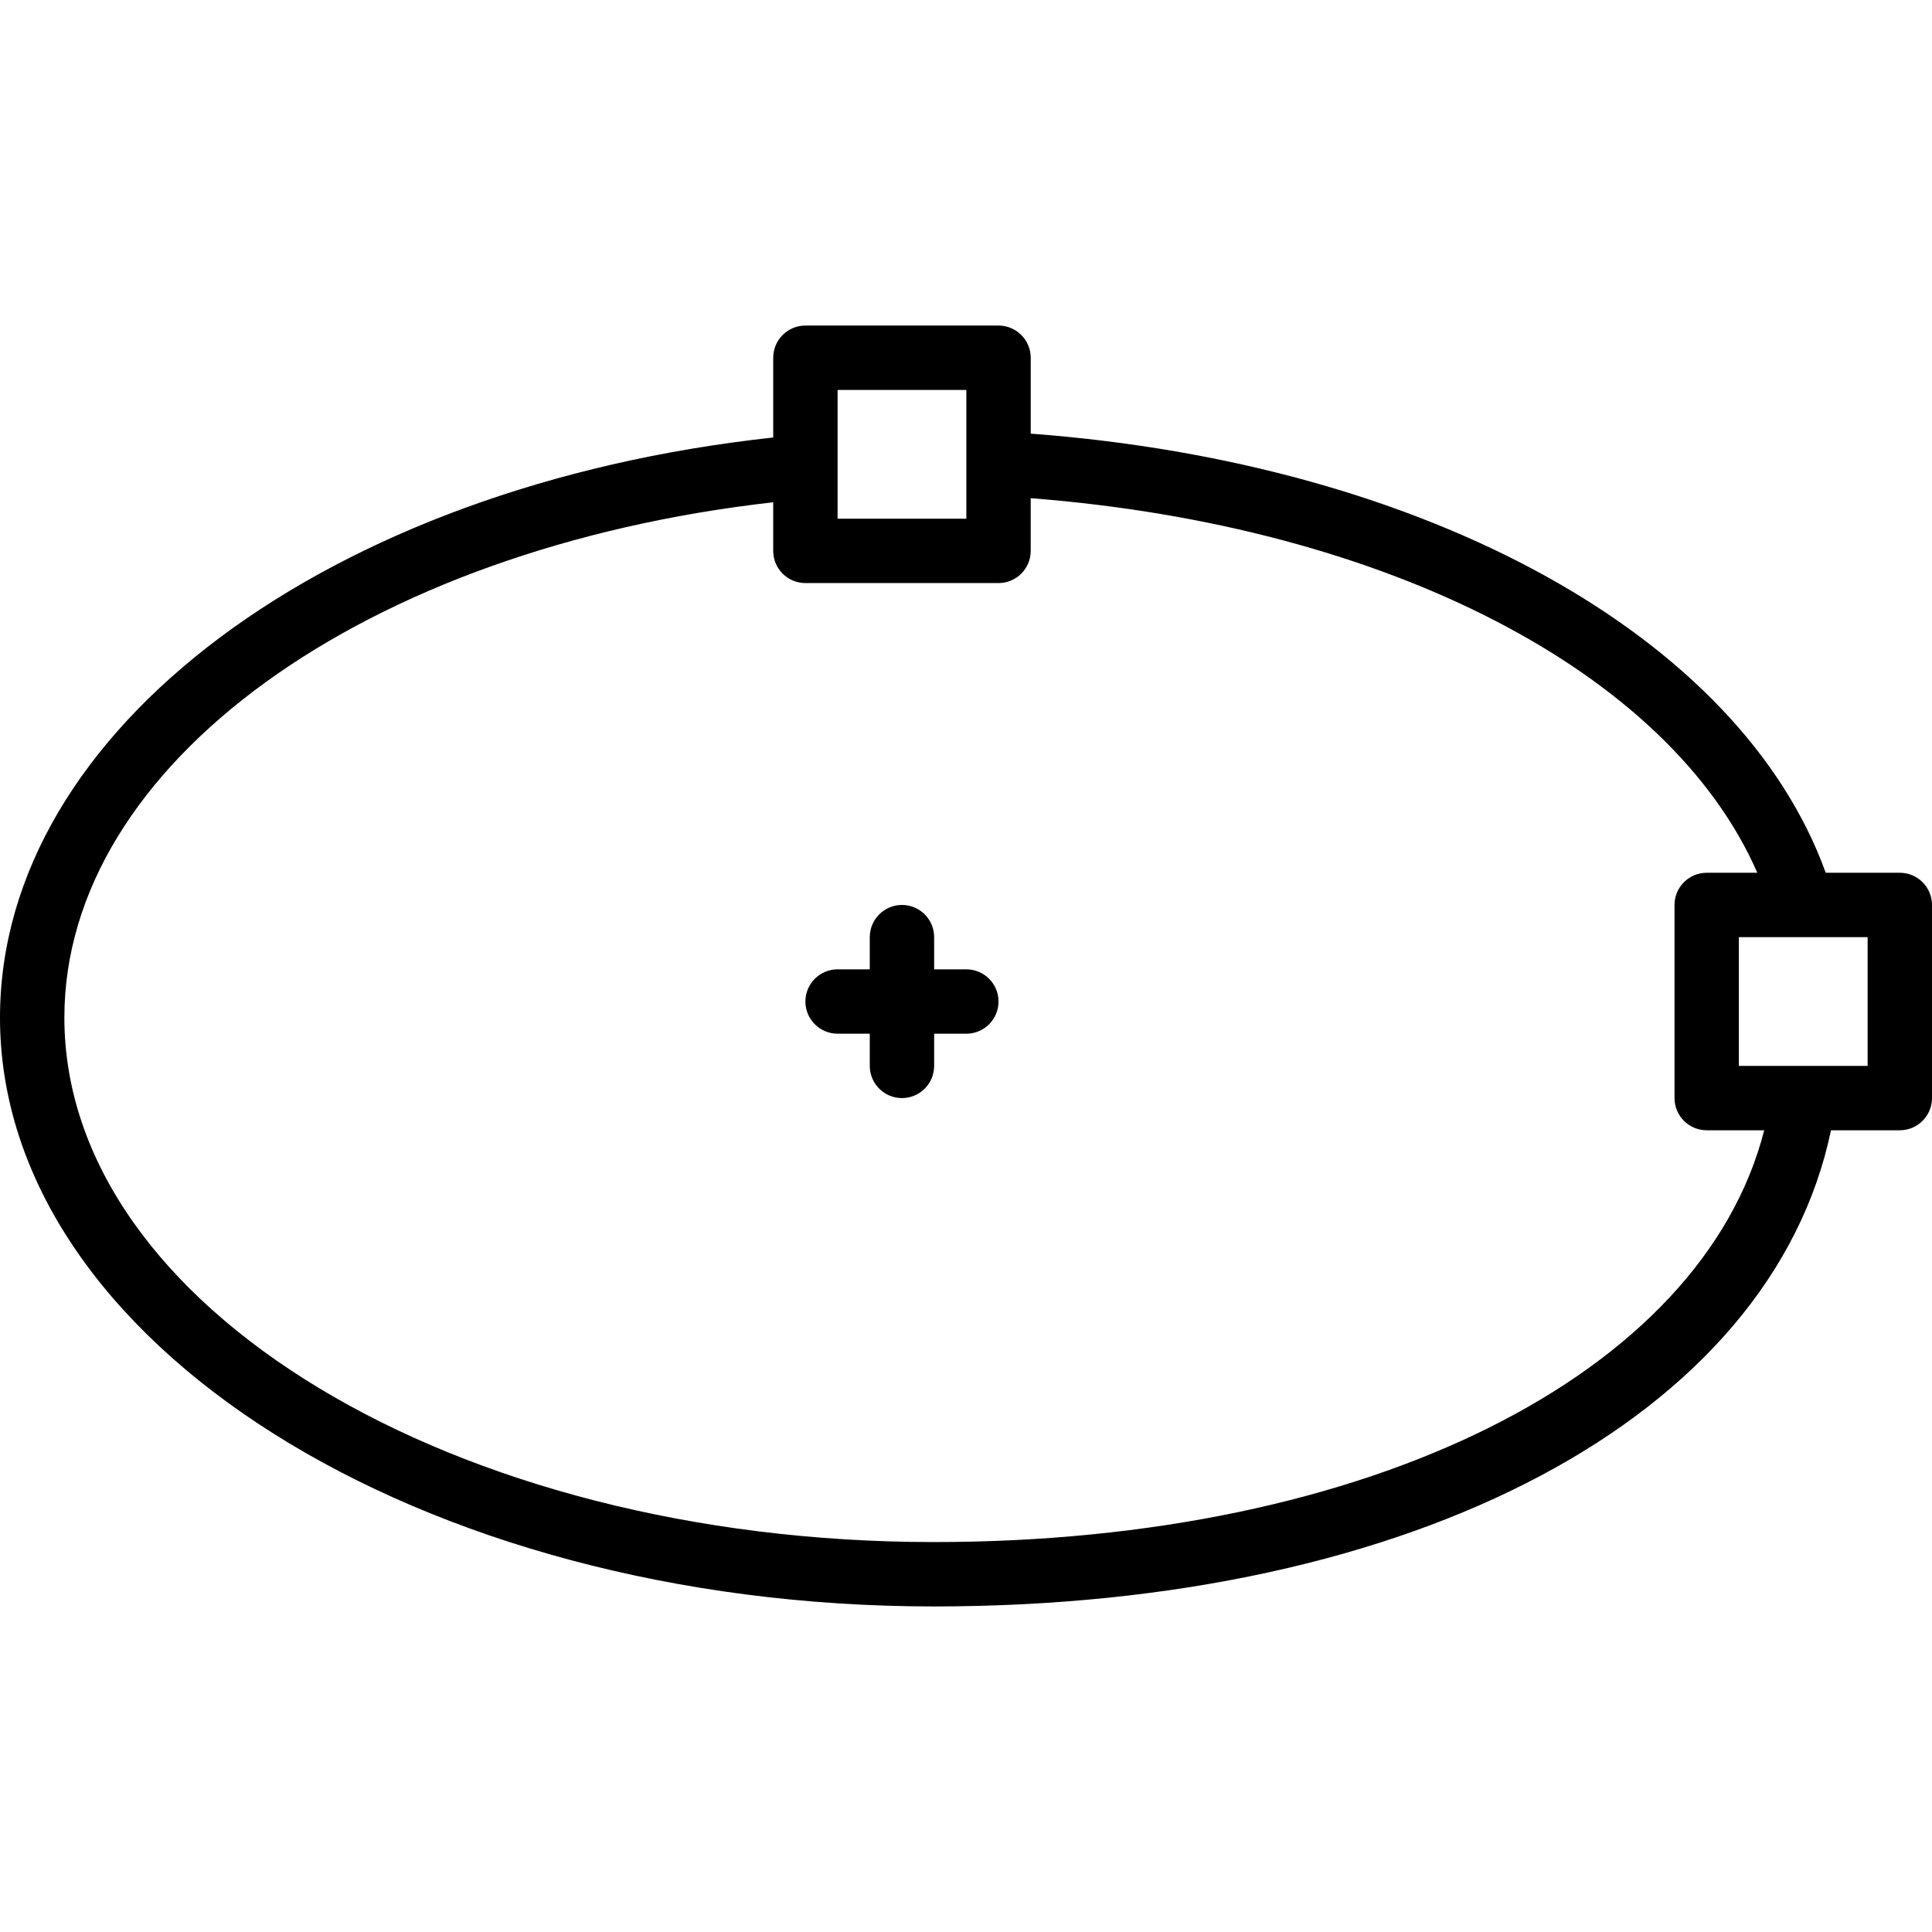
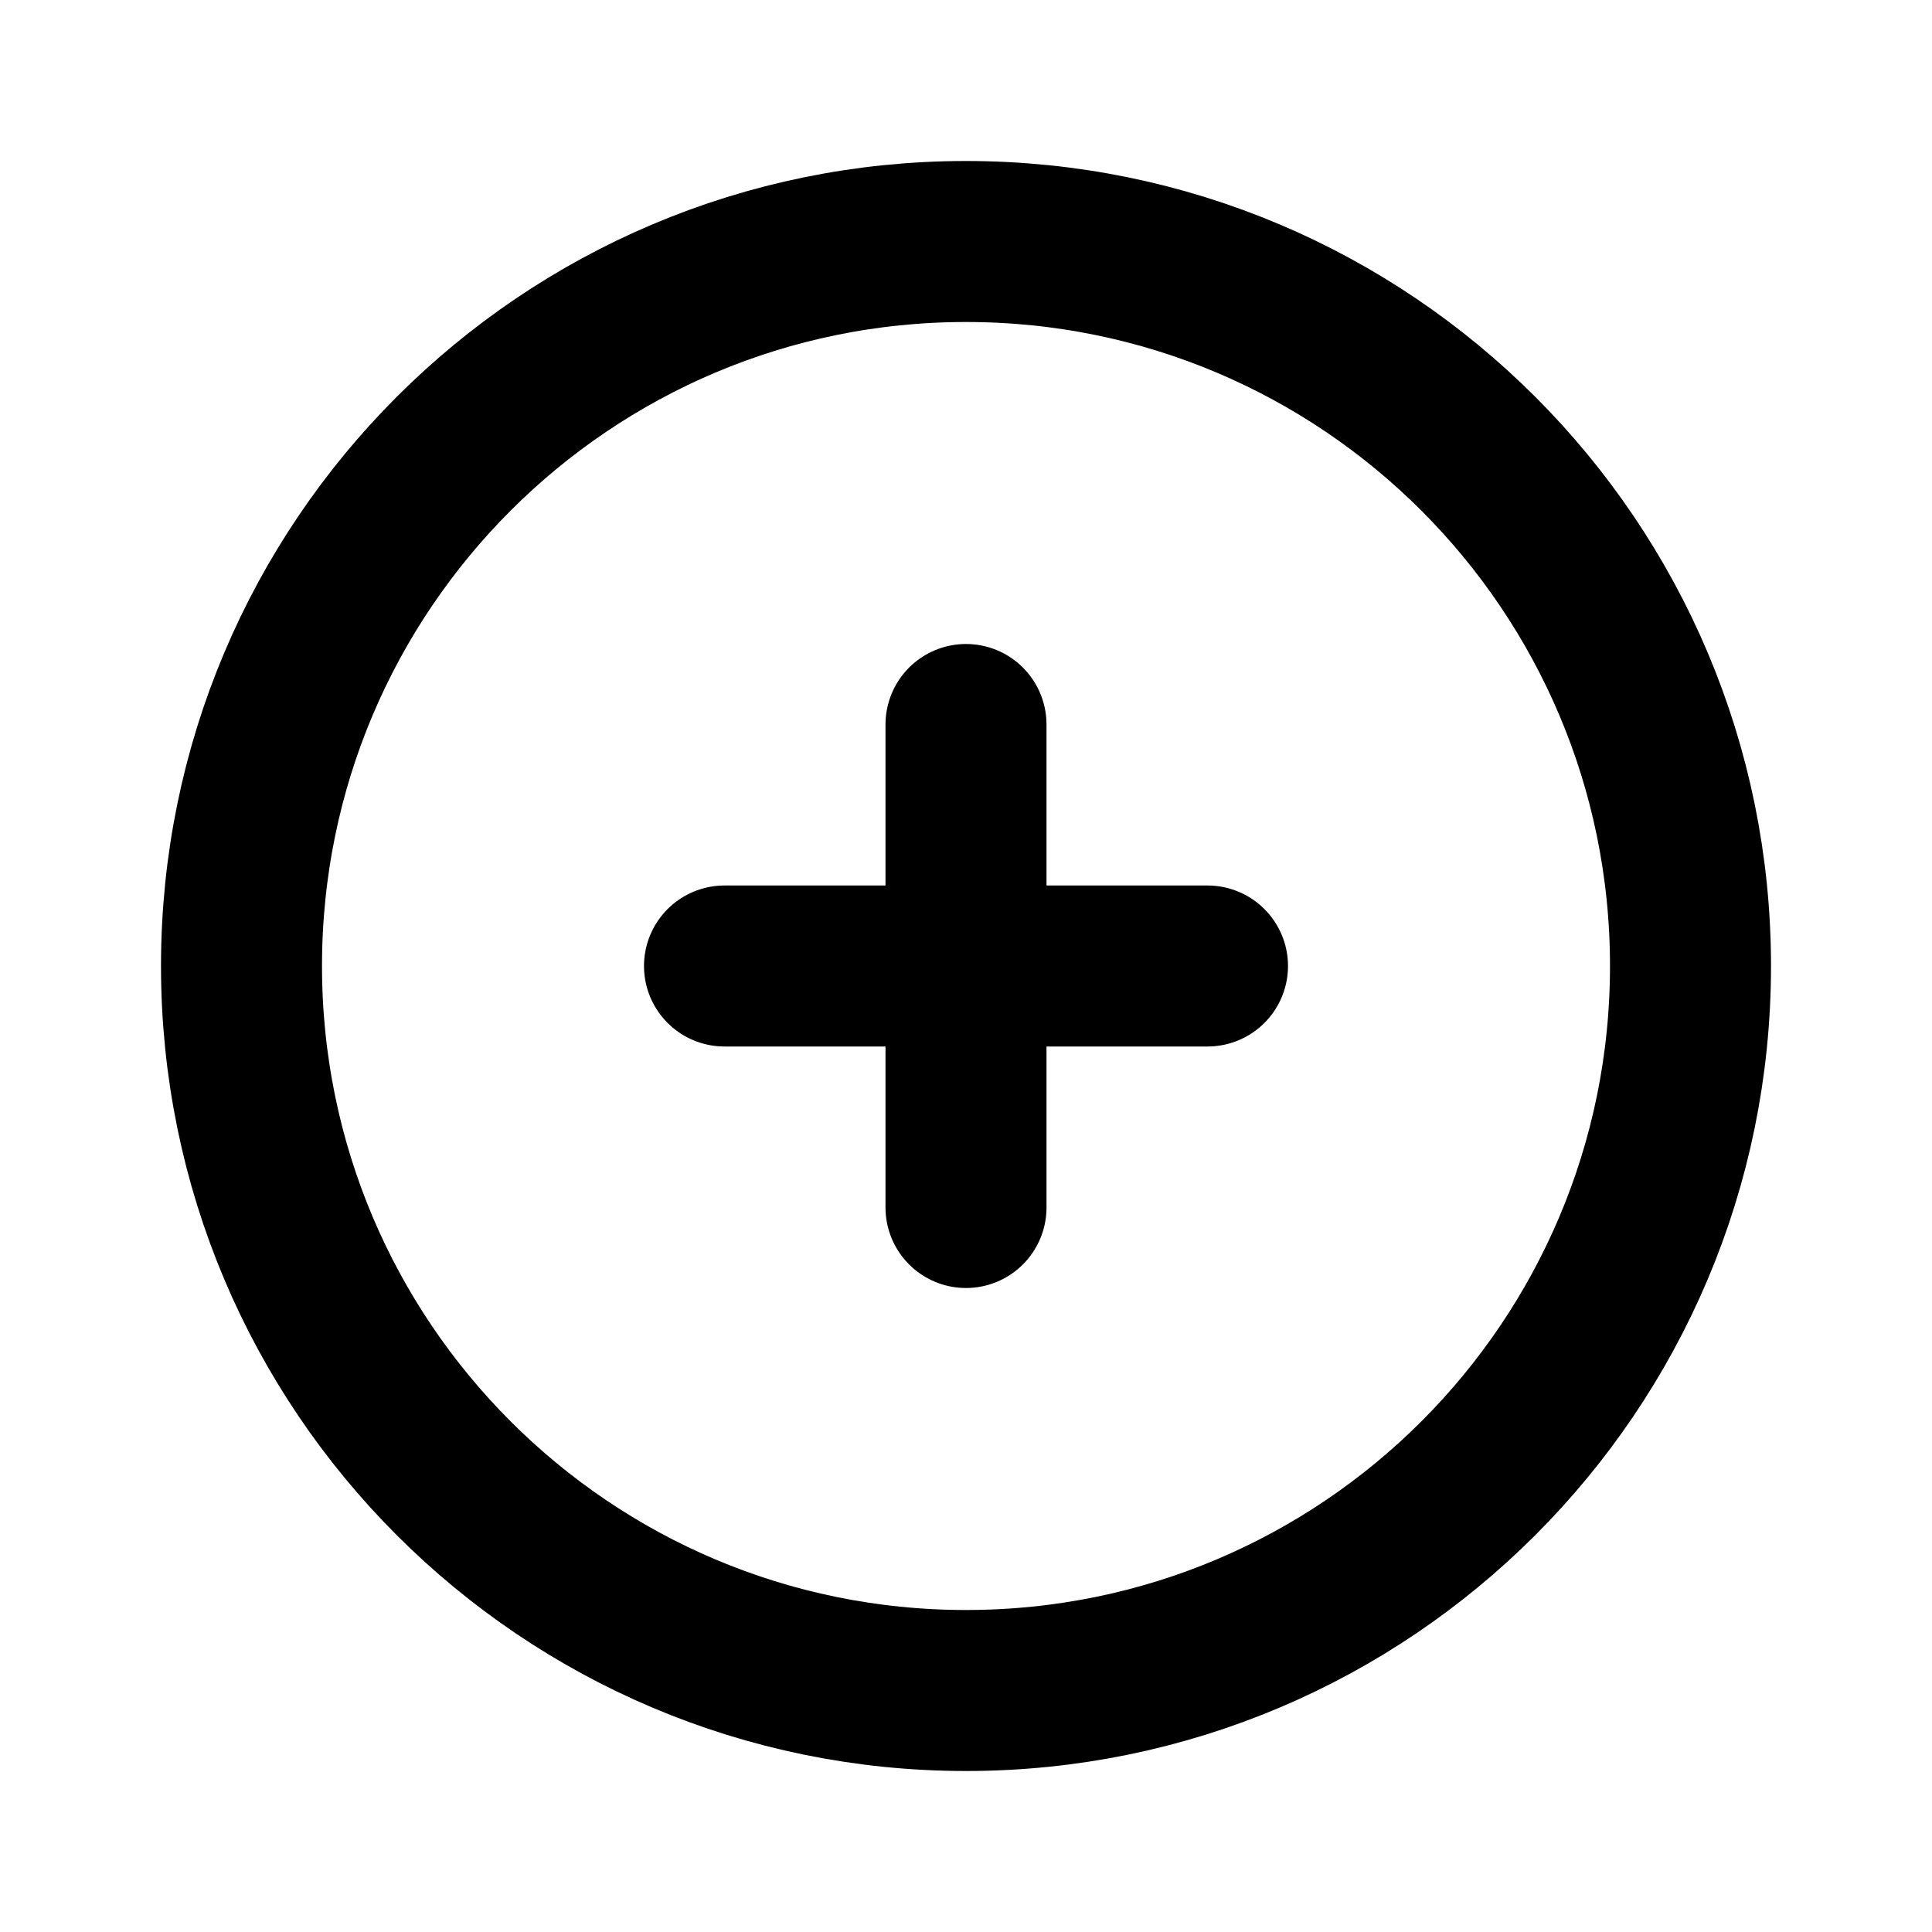
- <svg xmlns="http://www.w3.org/2000/svg" width="40" height="40" version="1.1" x="0px" y="0px" viewBox="0 0 512 512" style="enable-background:new 0 0 512 512;" xml:space="preserve">
-   <g>
-     <g>
-       <path d="M503.47,231.292h-19.628c-22.657-62.638-105.58-108.515-210.691-116.371V94.806c0-4.709-3.822-8.53-8.53-8.53h-51.182     c-4.709,0-8.53,3.822-8.53,8.53v21.138C87.138,128.714,0,193.264,0,269.678c0,86.046,111.014,156.046,247.465,156.046     c127.776,0,221.943-50.389,237.766-126.189h18.238c4.709,0,8.53-3.822,8.53-8.53v-51.182     C512,235.113,508.187,231.292,503.47,231.292z M221.968,103.337h34.121v34.121h-34.121V103.337z M247.465,408.663     c-127.051,0-230.405-62.348-230.405-138.985c0-67.236,79.742-124.355,187.847-136.571v12.881c0,4.709,3.822,8.53,8.53,8.53h51.182     c4.709,0,8.53-3.822,8.53-8.53v-13.964c94.508,7.328,169.336,46.072,192.556,99.268h-13.41c-4.709,0-8.53,3.822-8.53,8.53v51.182     c0,4.709,3.822,8.53,8.53,8.53h15.235C451.025,364.246,362.821,408.663,247.465,408.663z M494.939,282.474h-34.121v-34.121h34.121     V282.474z" />
-     </g>
-   </g>
-   <g>
-     <g>
-       <path d="M256.09,256.883h-8.53v-8.53c0-4.709-3.813-8.53-8.53-8.53c-4.709,0-8.53,3.822-8.53,8.53v8.53h-8.53     c-4.709,0-8.53,3.822-8.53,8.53c0,4.709,3.822,8.53,8.53,8.53h8.53v8.53c0,4.709,3.822,8.53,8.53,8.53s8.53-3.822,8.53-8.53v-8.53     h8.53c4.709,0,8.53-3.822,8.53-8.53C264.62,260.704,260.798,256.883,256.09,256.883z" />
-     </g>
-   </g>
+ <svg xmlns="http://www.w3.org/2000/svg" width="40" height="40" fill="none" viewBox="0 0 24 24" stroke="currentColor" stroke-width="2">
+   <path stroke-linecap="round" stroke-linejoin="round" d="M12 9v3m0 0v3m0-3h3m-3 0H9m12 0a9 9 0 11-18 0 9 9 0 0118 0z" />
</svg>
